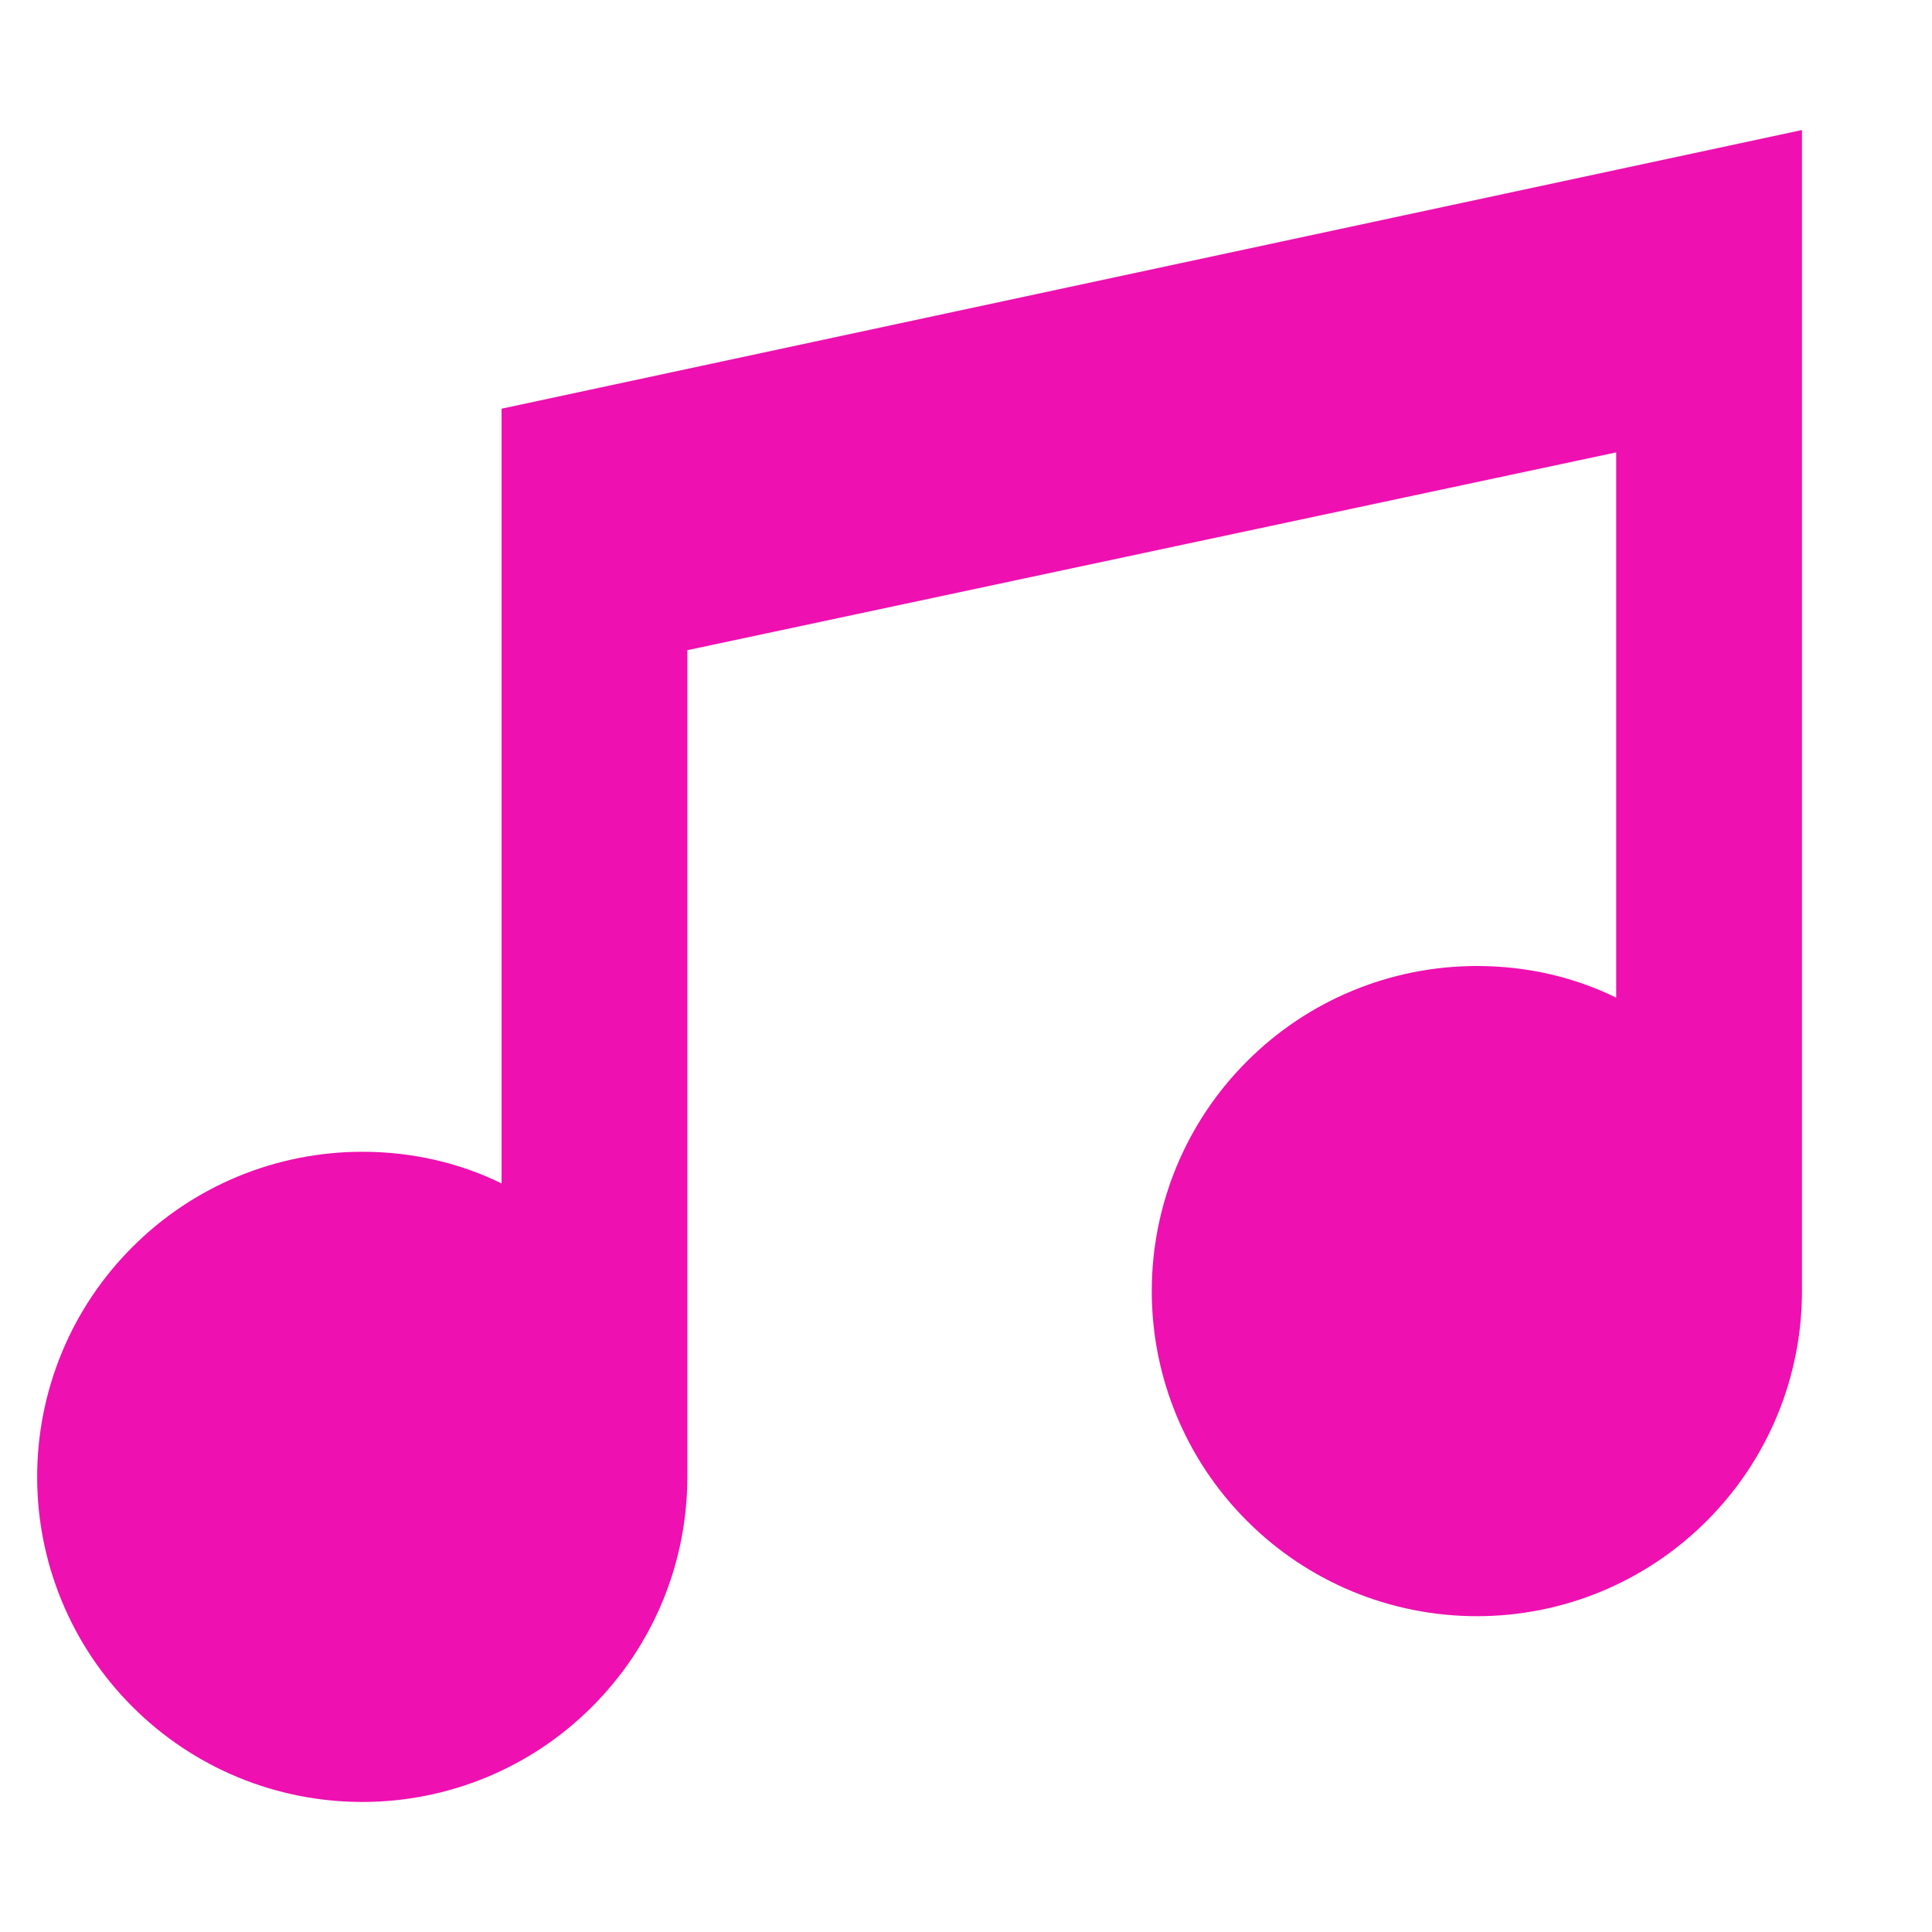
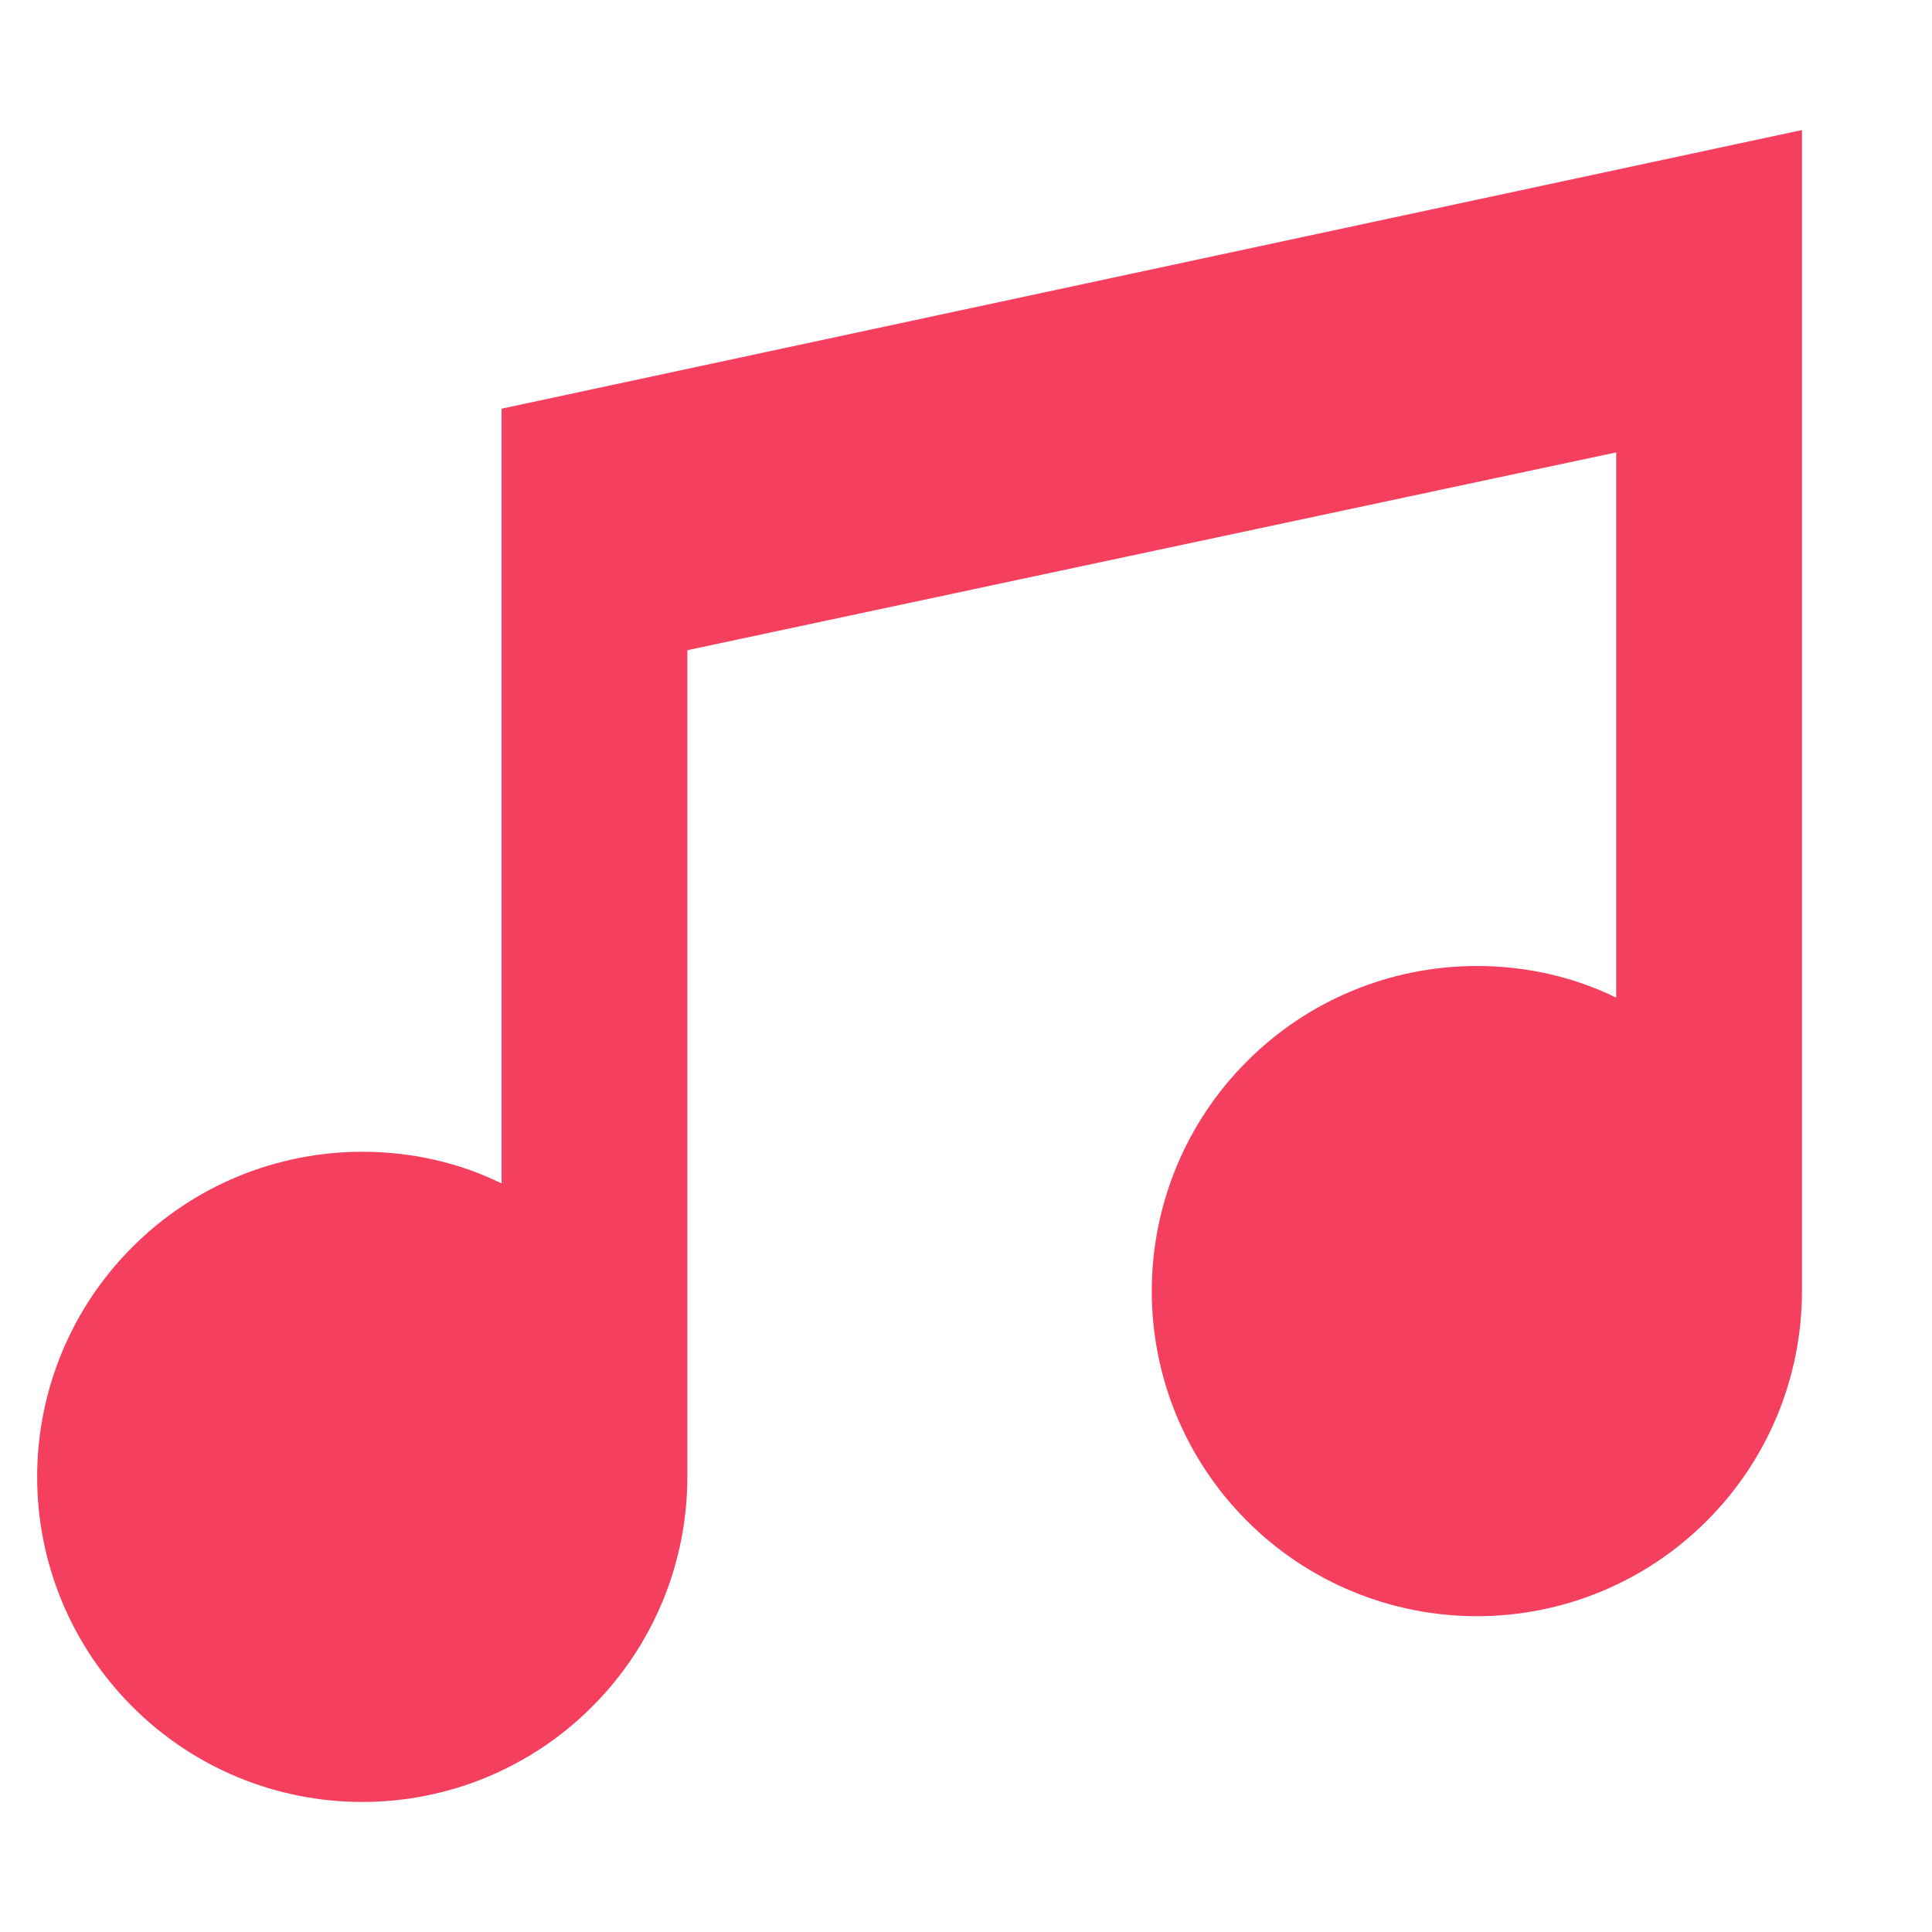
<svg xmlns="http://www.w3.org/2000/svg" width="13" height="13" viewBox="0 0 13 13" fill="none">
-   <path d="M12.125 0.875V8.688C12.125 9.268 11.895 9.824 11.484 10.234C11.074 10.645 10.518 10.875 9.938 10.875C9.357 10.875 8.801 10.645 8.391 10.234C7.98 9.824 7.75 9.268 7.75 8.688C7.75 8.107 7.98 7.551 8.391 7.141C8.801 6.73 9.357 6.5 9.938 6.5C10.275 6.5 10.594 6.575 10.875 6.713V3.044L4.625 4.375V9.938C4.625 10.518 4.395 11.074 3.984 11.484C3.574 11.895 3.018 12.125 2.438 12.125C1.857 12.125 1.301 11.895 0.891 11.484C0.48 11.074 0.25 10.518 0.25 9.938C0.25 9.357 0.48 8.801 0.891 8.391C1.301 7.98 1.857 7.75 2.438 7.75C2.775 7.75 3.094 7.825 3.375 7.963V2.75L12.125 0.875Z" fill="#EE10B0" />
+   <path d="M12.125 0.875V8.688C12.125 9.268 11.895 9.824 11.484 10.234C11.074 10.645 10.518 10.875 9.938 10.875C9.357 10.875 8.801 10.645 8.391 10.234C7.98 9.824 7.75 9.268 7.75 8.688C7.75 8.107 7.98 7.551 8.391 7.141C8.801 6.73 9.357 6.5 9.938 6.5C10.275 6.5 10.594 6.575 10.875 6.713V3.044L4.625 4.375V9.938C4.625 10.518 4.395 11.074 3.984 11.484C3.574 11.895 3.018 12.125 2.438 12.125C1.857 12.125 1.301 11.895 0.891 11.484C0.48 11.074 0.25 10.518 0.25 9.938C0.25 9.357 0.48 8.801 0.891 8.391C1.301 7.98 1.857 7.75 2.438 7.75C2.775 7.75 3.094 7.825 3.375 7.963V2.75L12.125 0.875Z" fill="#f43f5e" />
</svg>
